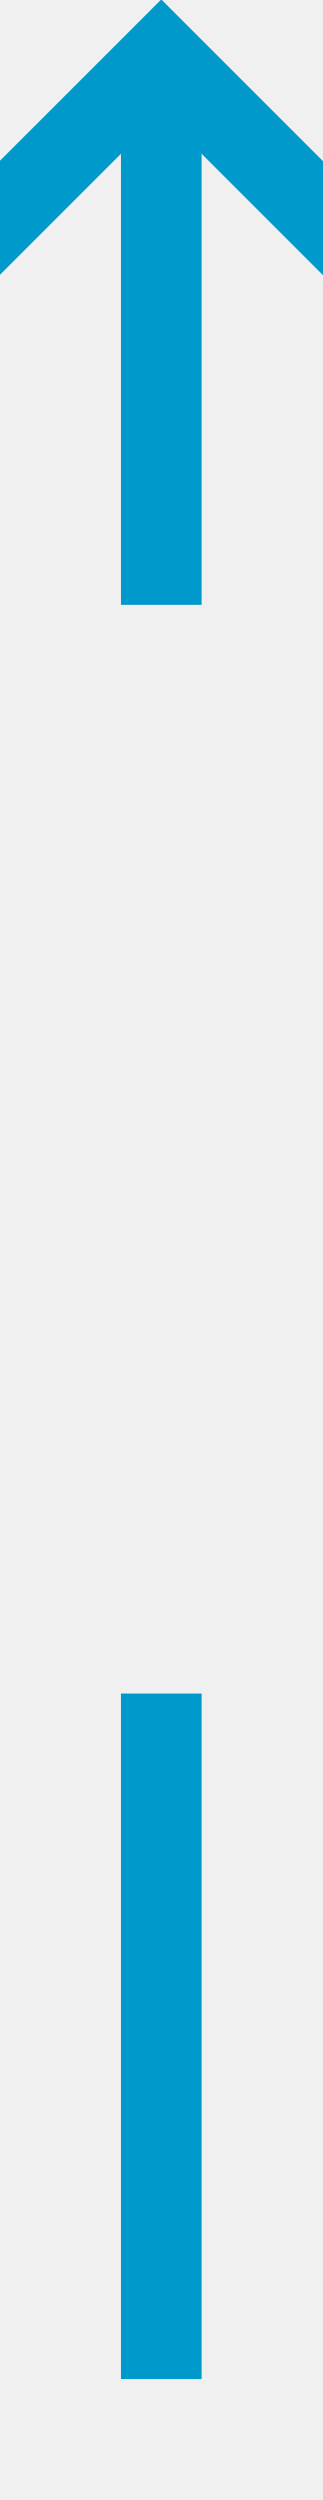
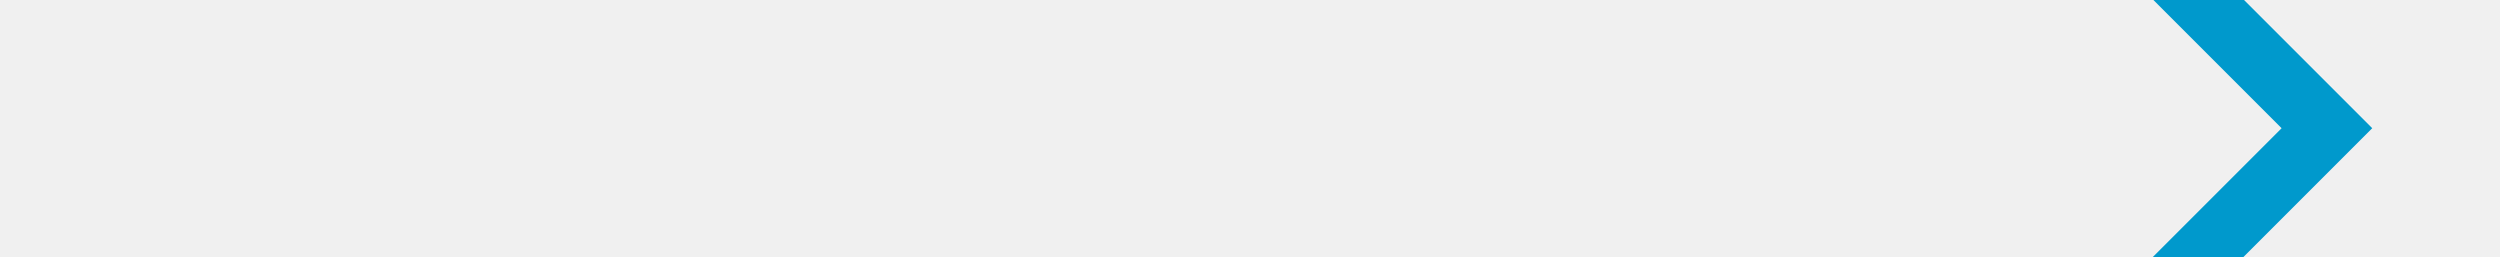
- <svg xmlns="http://www.w3.org/2000/svg" version="1.1" width="8px" height="62px" viewBox="276 2411  8 62">
+ <svg xmlns="http://www.w3.org/2000/svg" version="1.1" width="78px" height="8px" viewBox="159 2495  78 8">
  <defs>
-     <mask fill="white" id="clip1667">
-       <path d="M 263.5 2426  L 296.5 2426  L 296.5 2453  L 263.5 2453  Z M 263.5 2411  L 296.5 2411  L 296.5 2477  L 263.5 2477  Z " fill-rule="evenodd" />
+     <mask fill="white" id="clip1969">
+       <path d="M 0 0  L 0 0  L 0 0  L 0 0  Z M 159 2491  L 241 2491  L 241 2507  L 159 2507  Z " fill-rule="evenodd" />
    </mask>
  </defs>
-   <path d="M 280 2426  L 280 2413  M 280 2453  L 280 2470  " stroke-width="2" stroke="#0099cc" fill="none" />
-   <path d="M 275.707 2418.107  L 280 2413.814  L 284.293 2418.107  L 285.707 2416.693  L 280.707 2411.693  L 280 2410.986  L 279.293 2411.693  L 274.293 2416.693  L 275.707 2418.107  Z " fill-rule="nonzero" fill="#0099cc" stroke="none" mask="url(#clip1667)" />
+   <path d="M 159 2499  L 231 2499  " stroke-width="2" stroke="#0099cc" fill="none" mask="url(#clip1969)" />
+   <path d="M 225.893 2494.707  L 230.186 2499  L 225.893 2503.293  L 227.307 2504.707  L 232.307 2499.707  L 233.014 2499  L 232.307 2498.293  L 227.307 2493.293  L 225.893 2494.707  Z " fill-rule="nonzero" fill="#0099cc" stroke="none" mask="url(#clip1969)" />
</svg>
